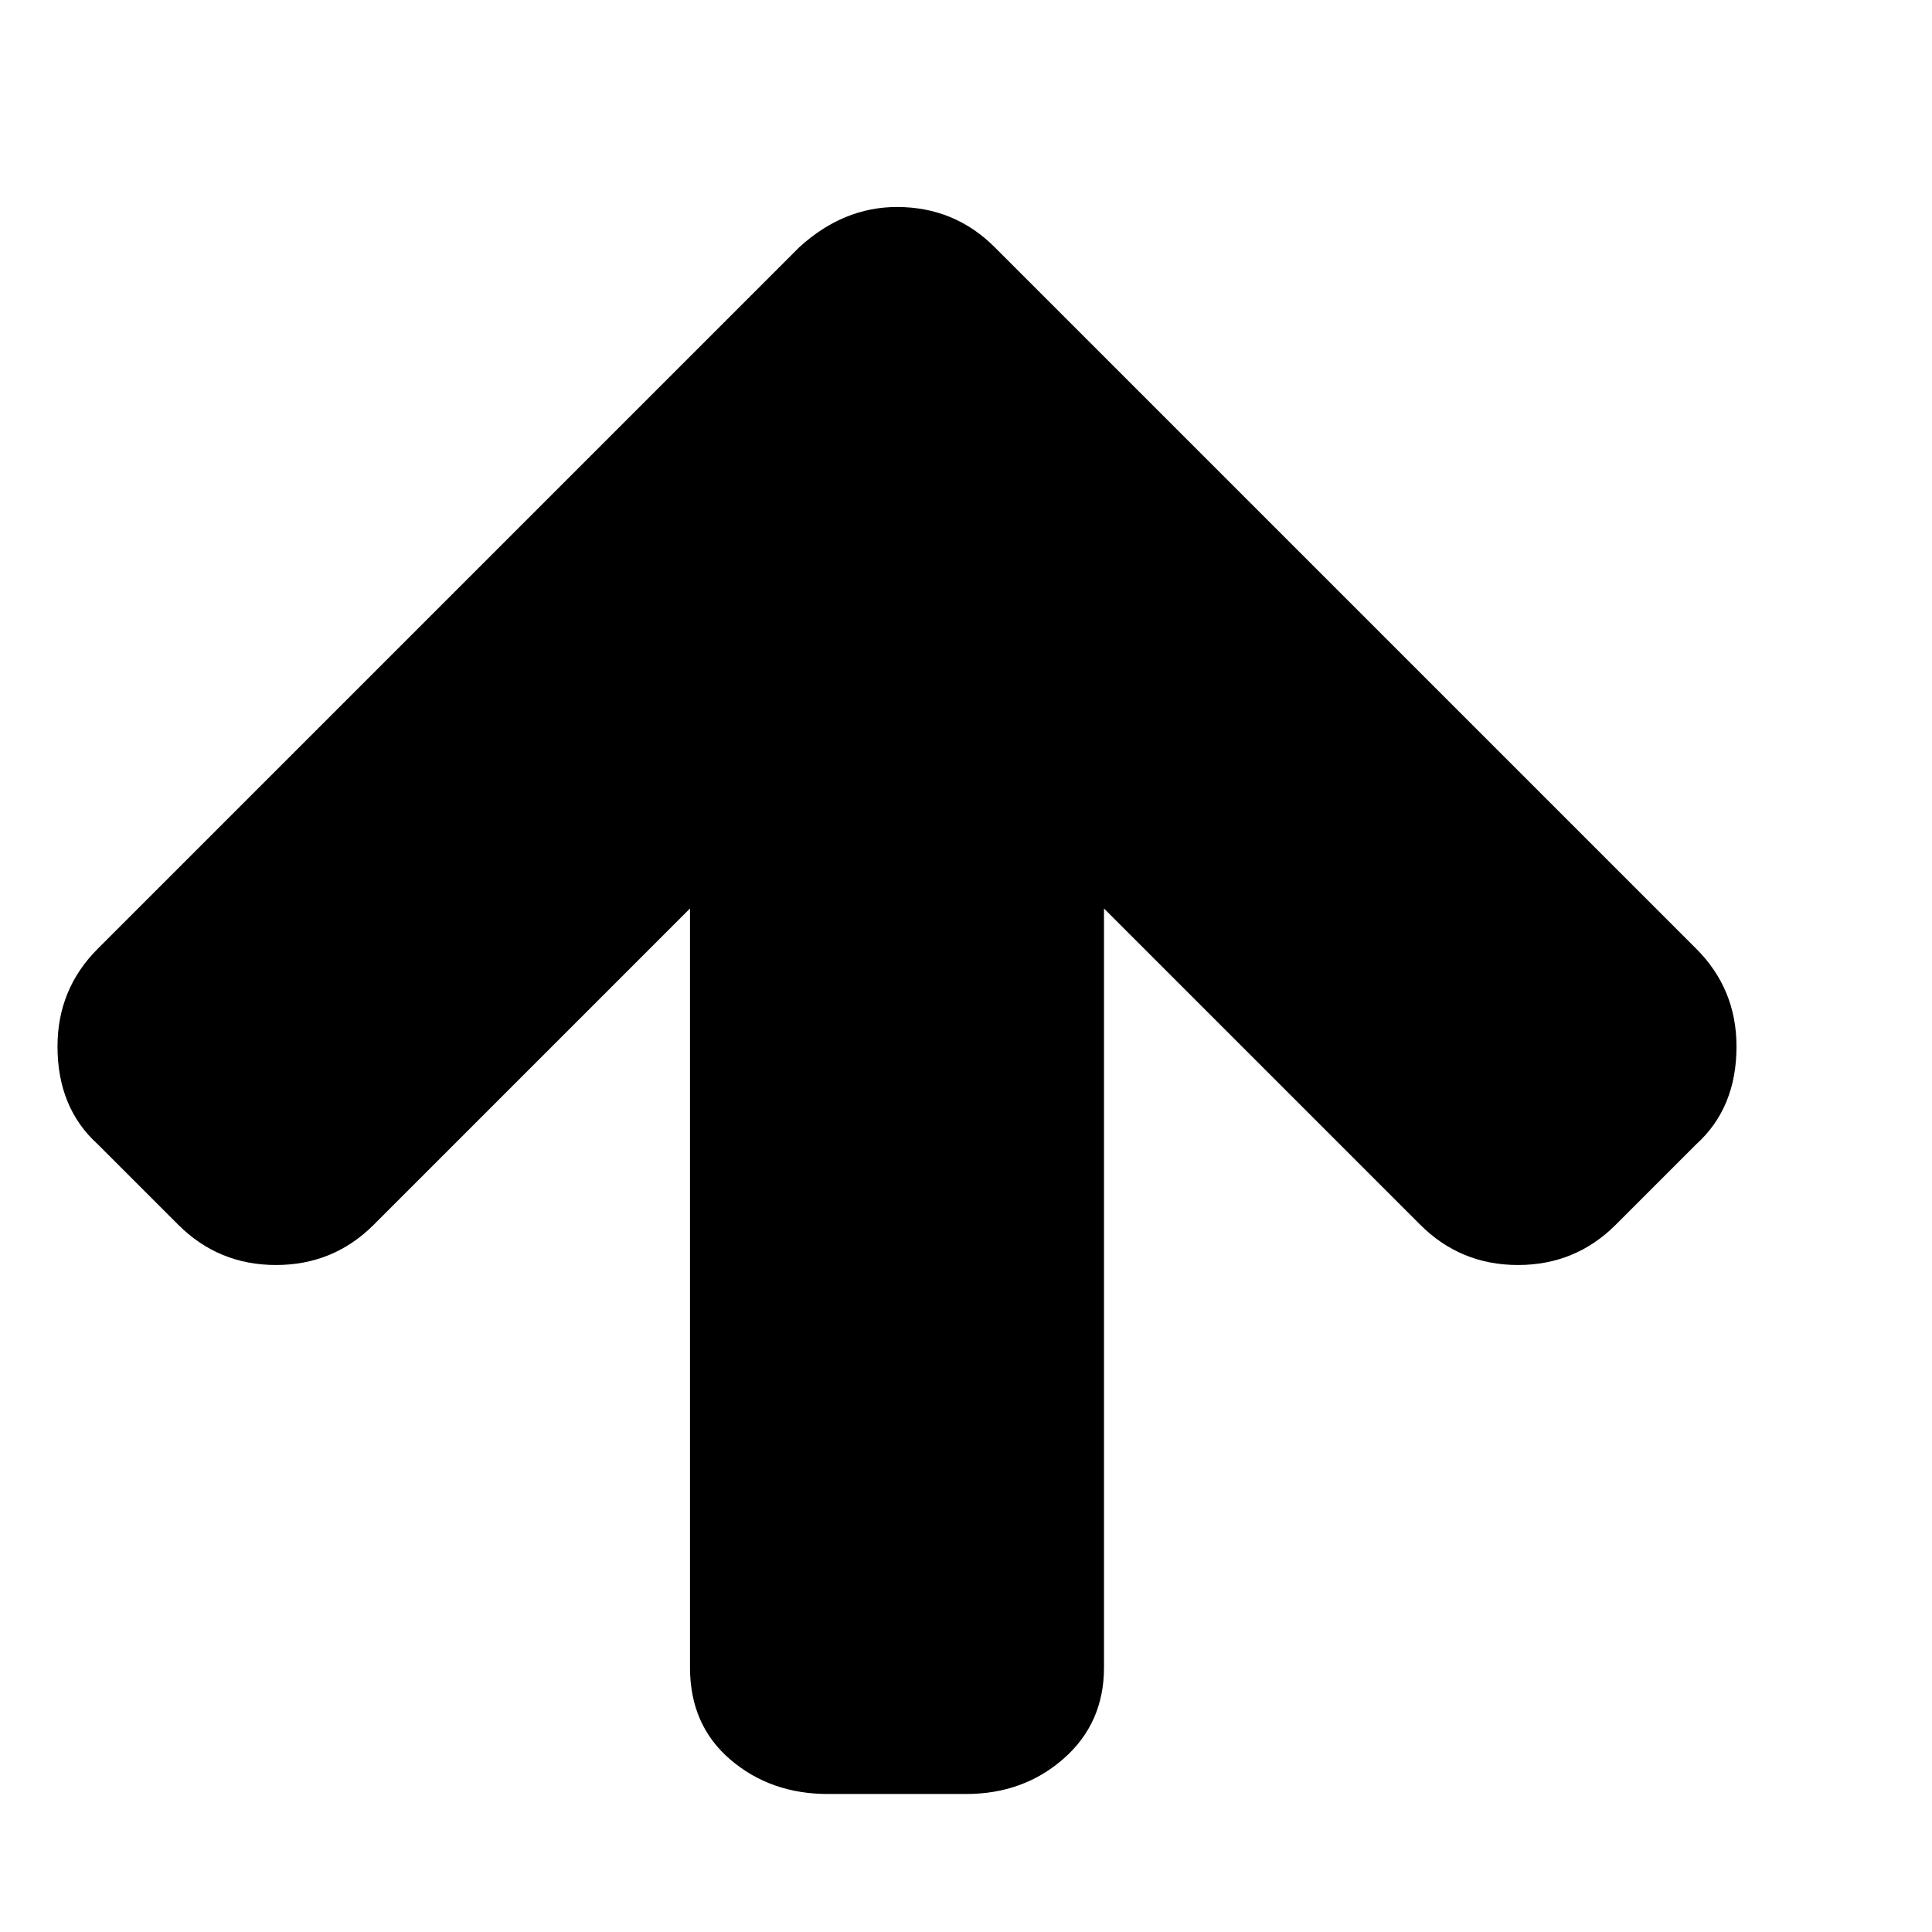
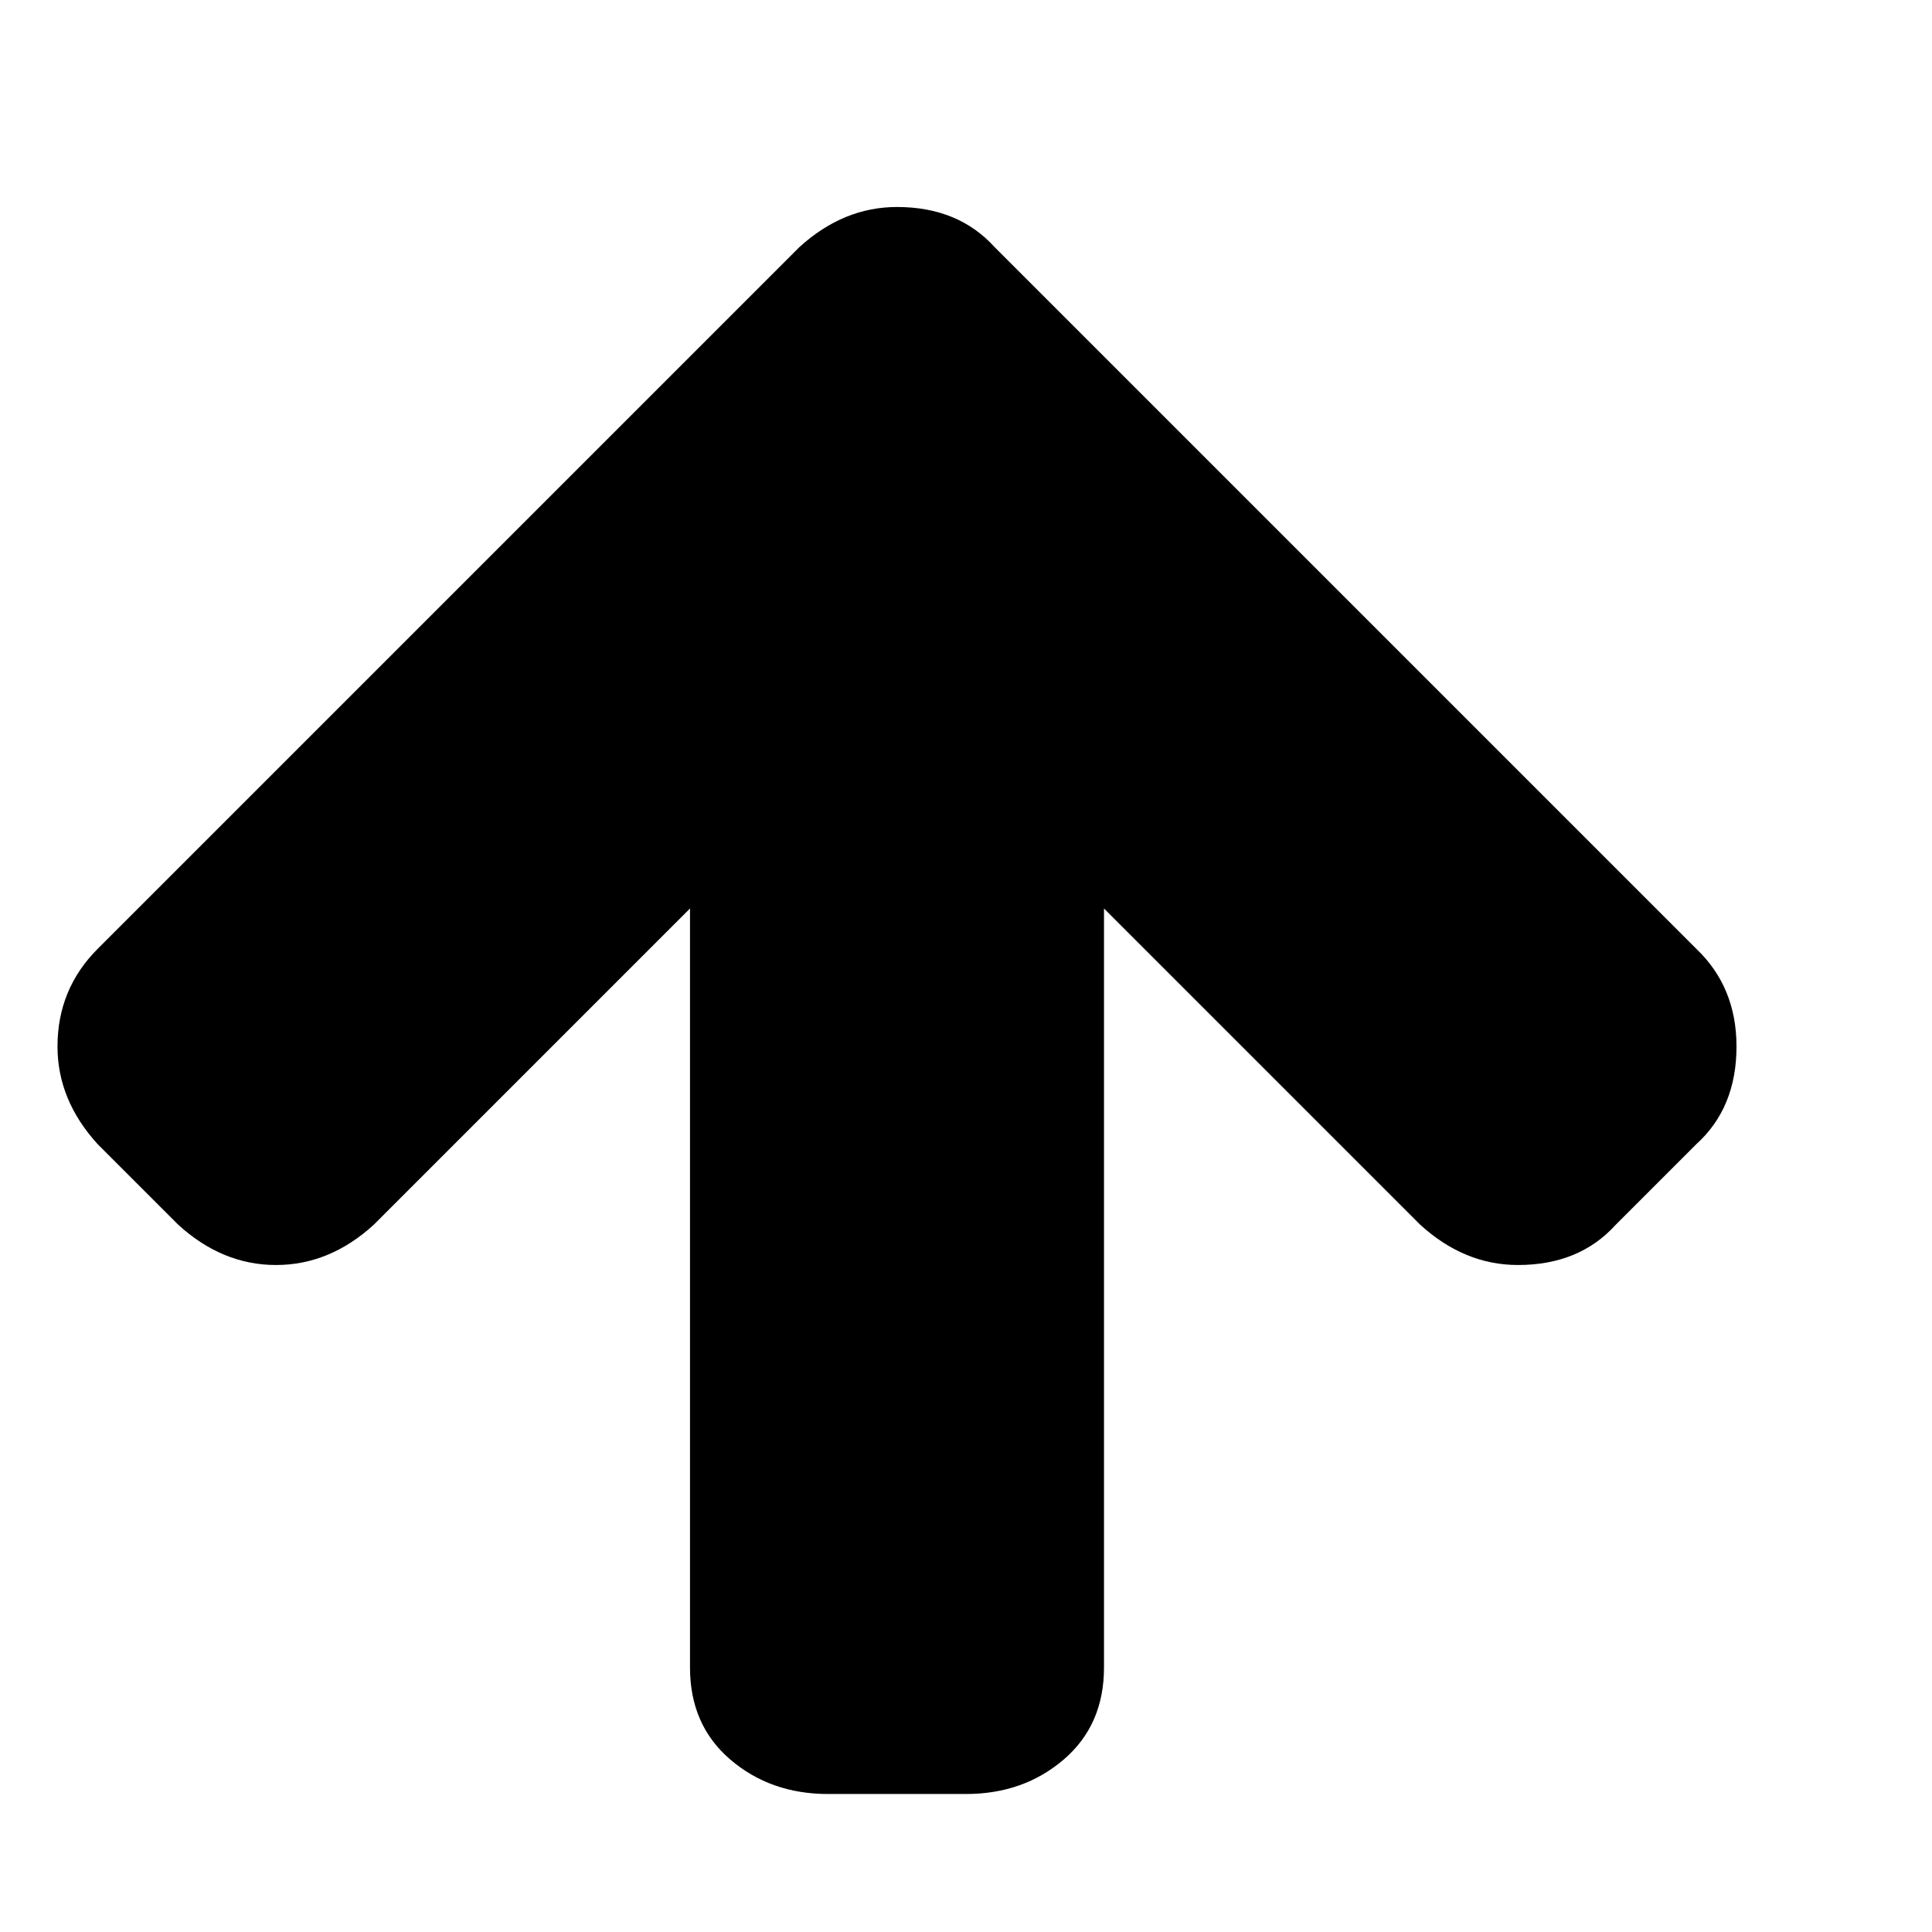
<svg xmlns="http://www.w3.org/2000/svg" viewBox="0 0 1008 1008">
-   <path fill="currentColor" d="M906 546q0 32-21 51l-42 42q-21 21-51 21t-51-21L576 474v396q0 29-21 47.5T504 936h-72q-30 0-51-18t-21-48V474L195 639q-21 21-51 21t-51-21l-42-42q-21-19-21-51 0-30 21-51l366-366q23-21 51-21 30 0 51 21l366 366q21 21 21 51z" />
+   <path fill="currentColor" d="M906 546q0 32-21 51l-42 42q-19 21-51 21-28 0-51-21L576 474v396q0 30-21 48t-51 18h-72q-30 0-51-18t-21-48V474L195 639q-23 21-51 21t-51-21l-42-42q-21-23-21-51 0-30 21-51l366-366q23-21 51-21 32 0 51 21l366 366q21 20 21 51z" />
</svg>
